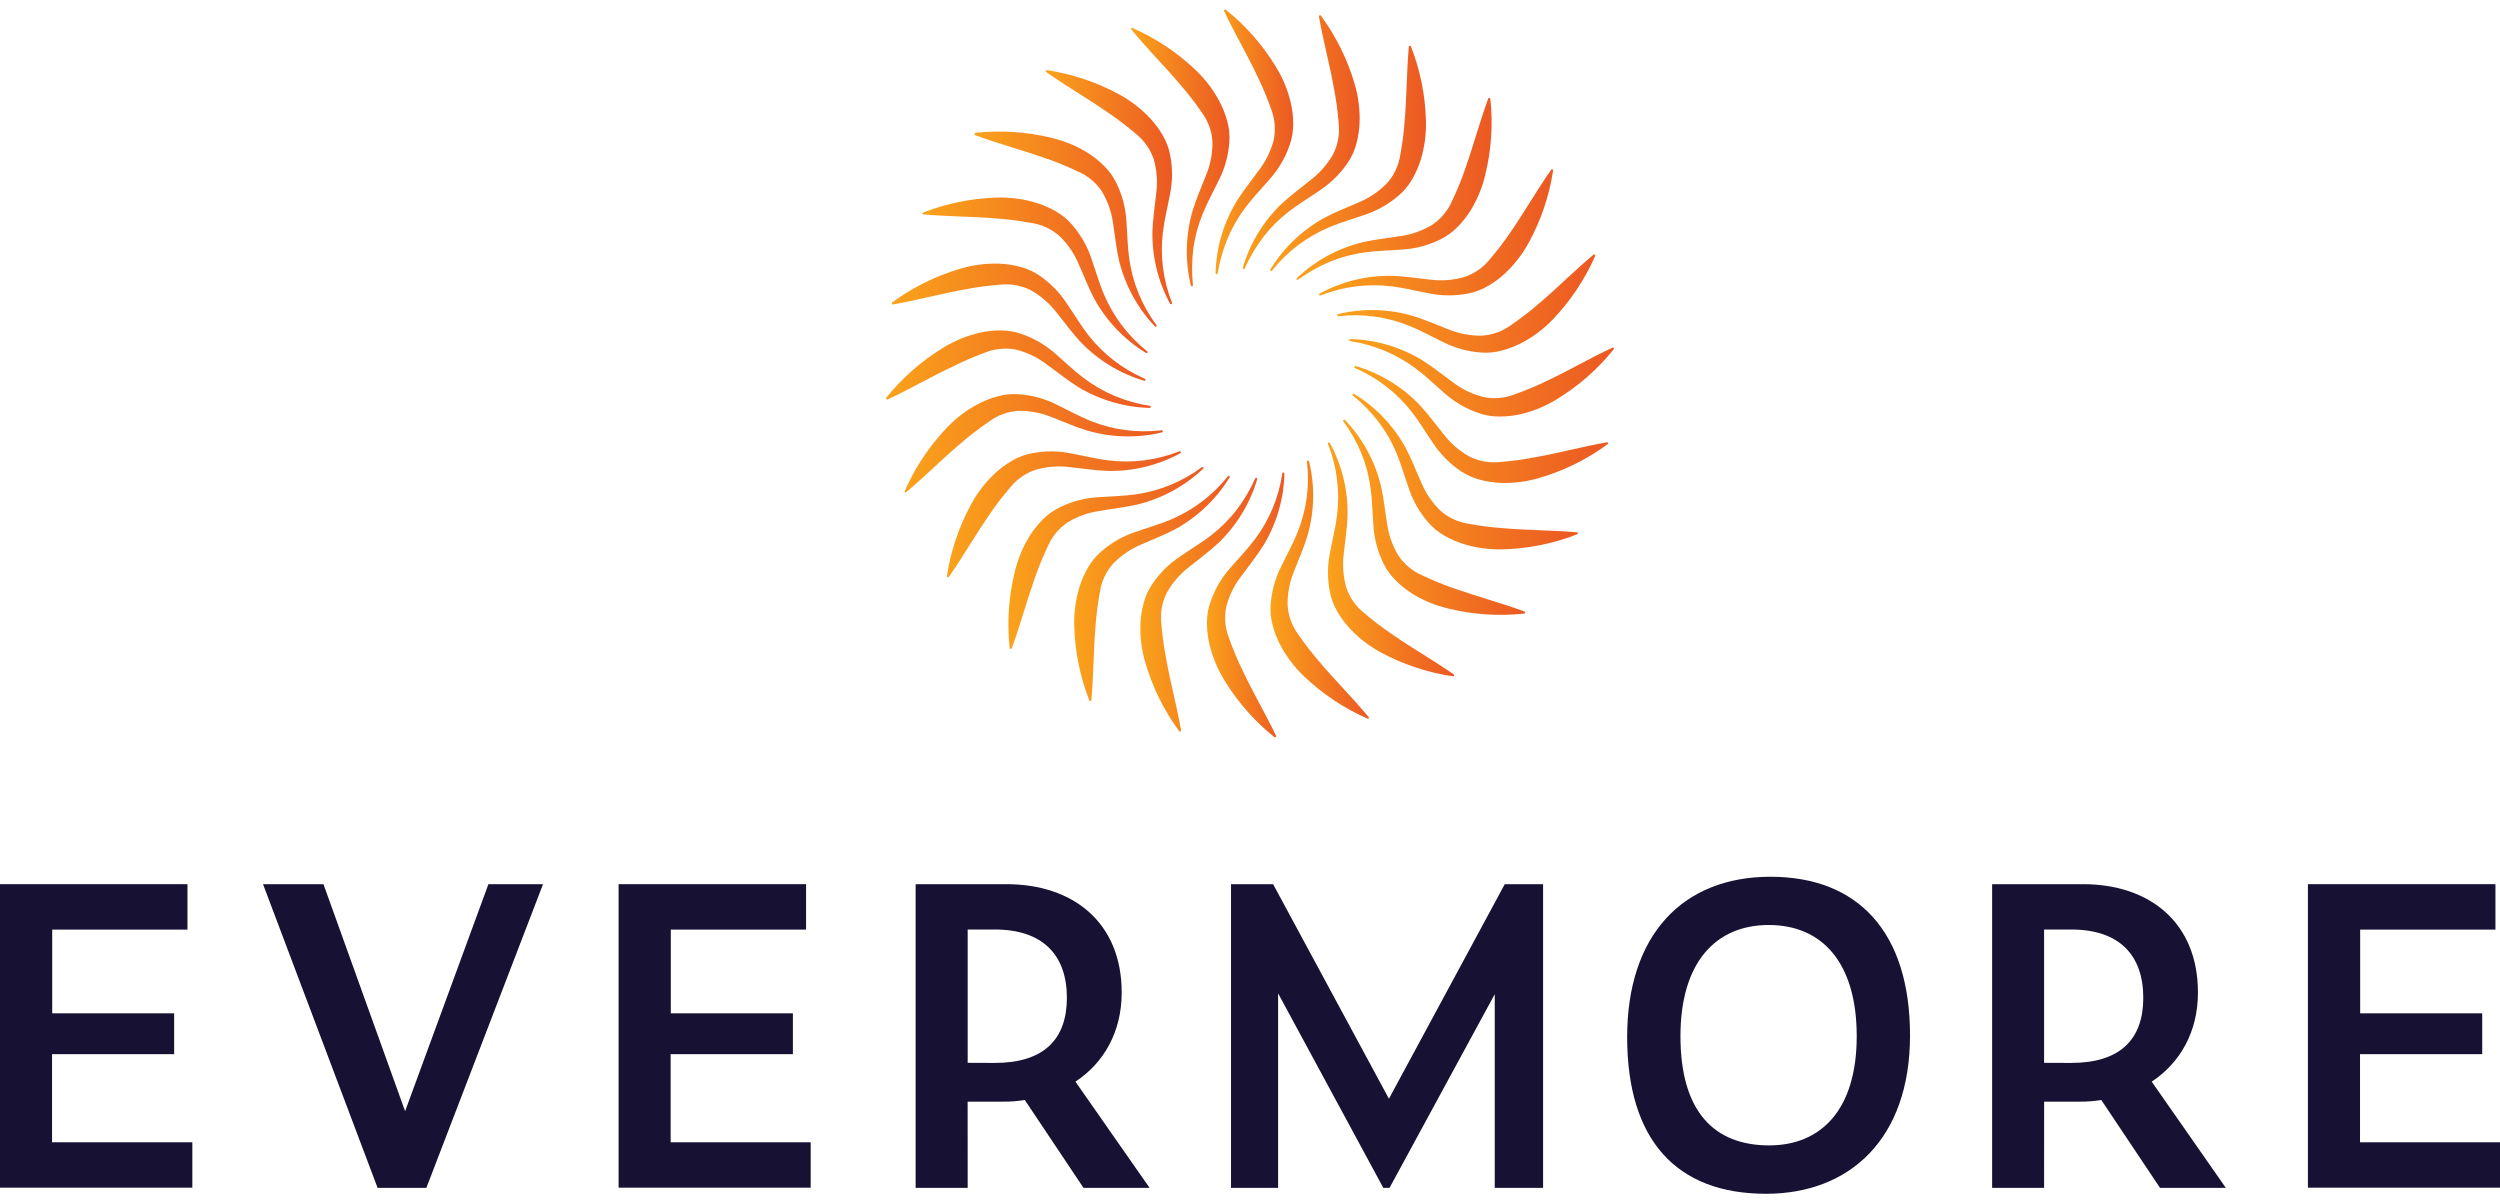
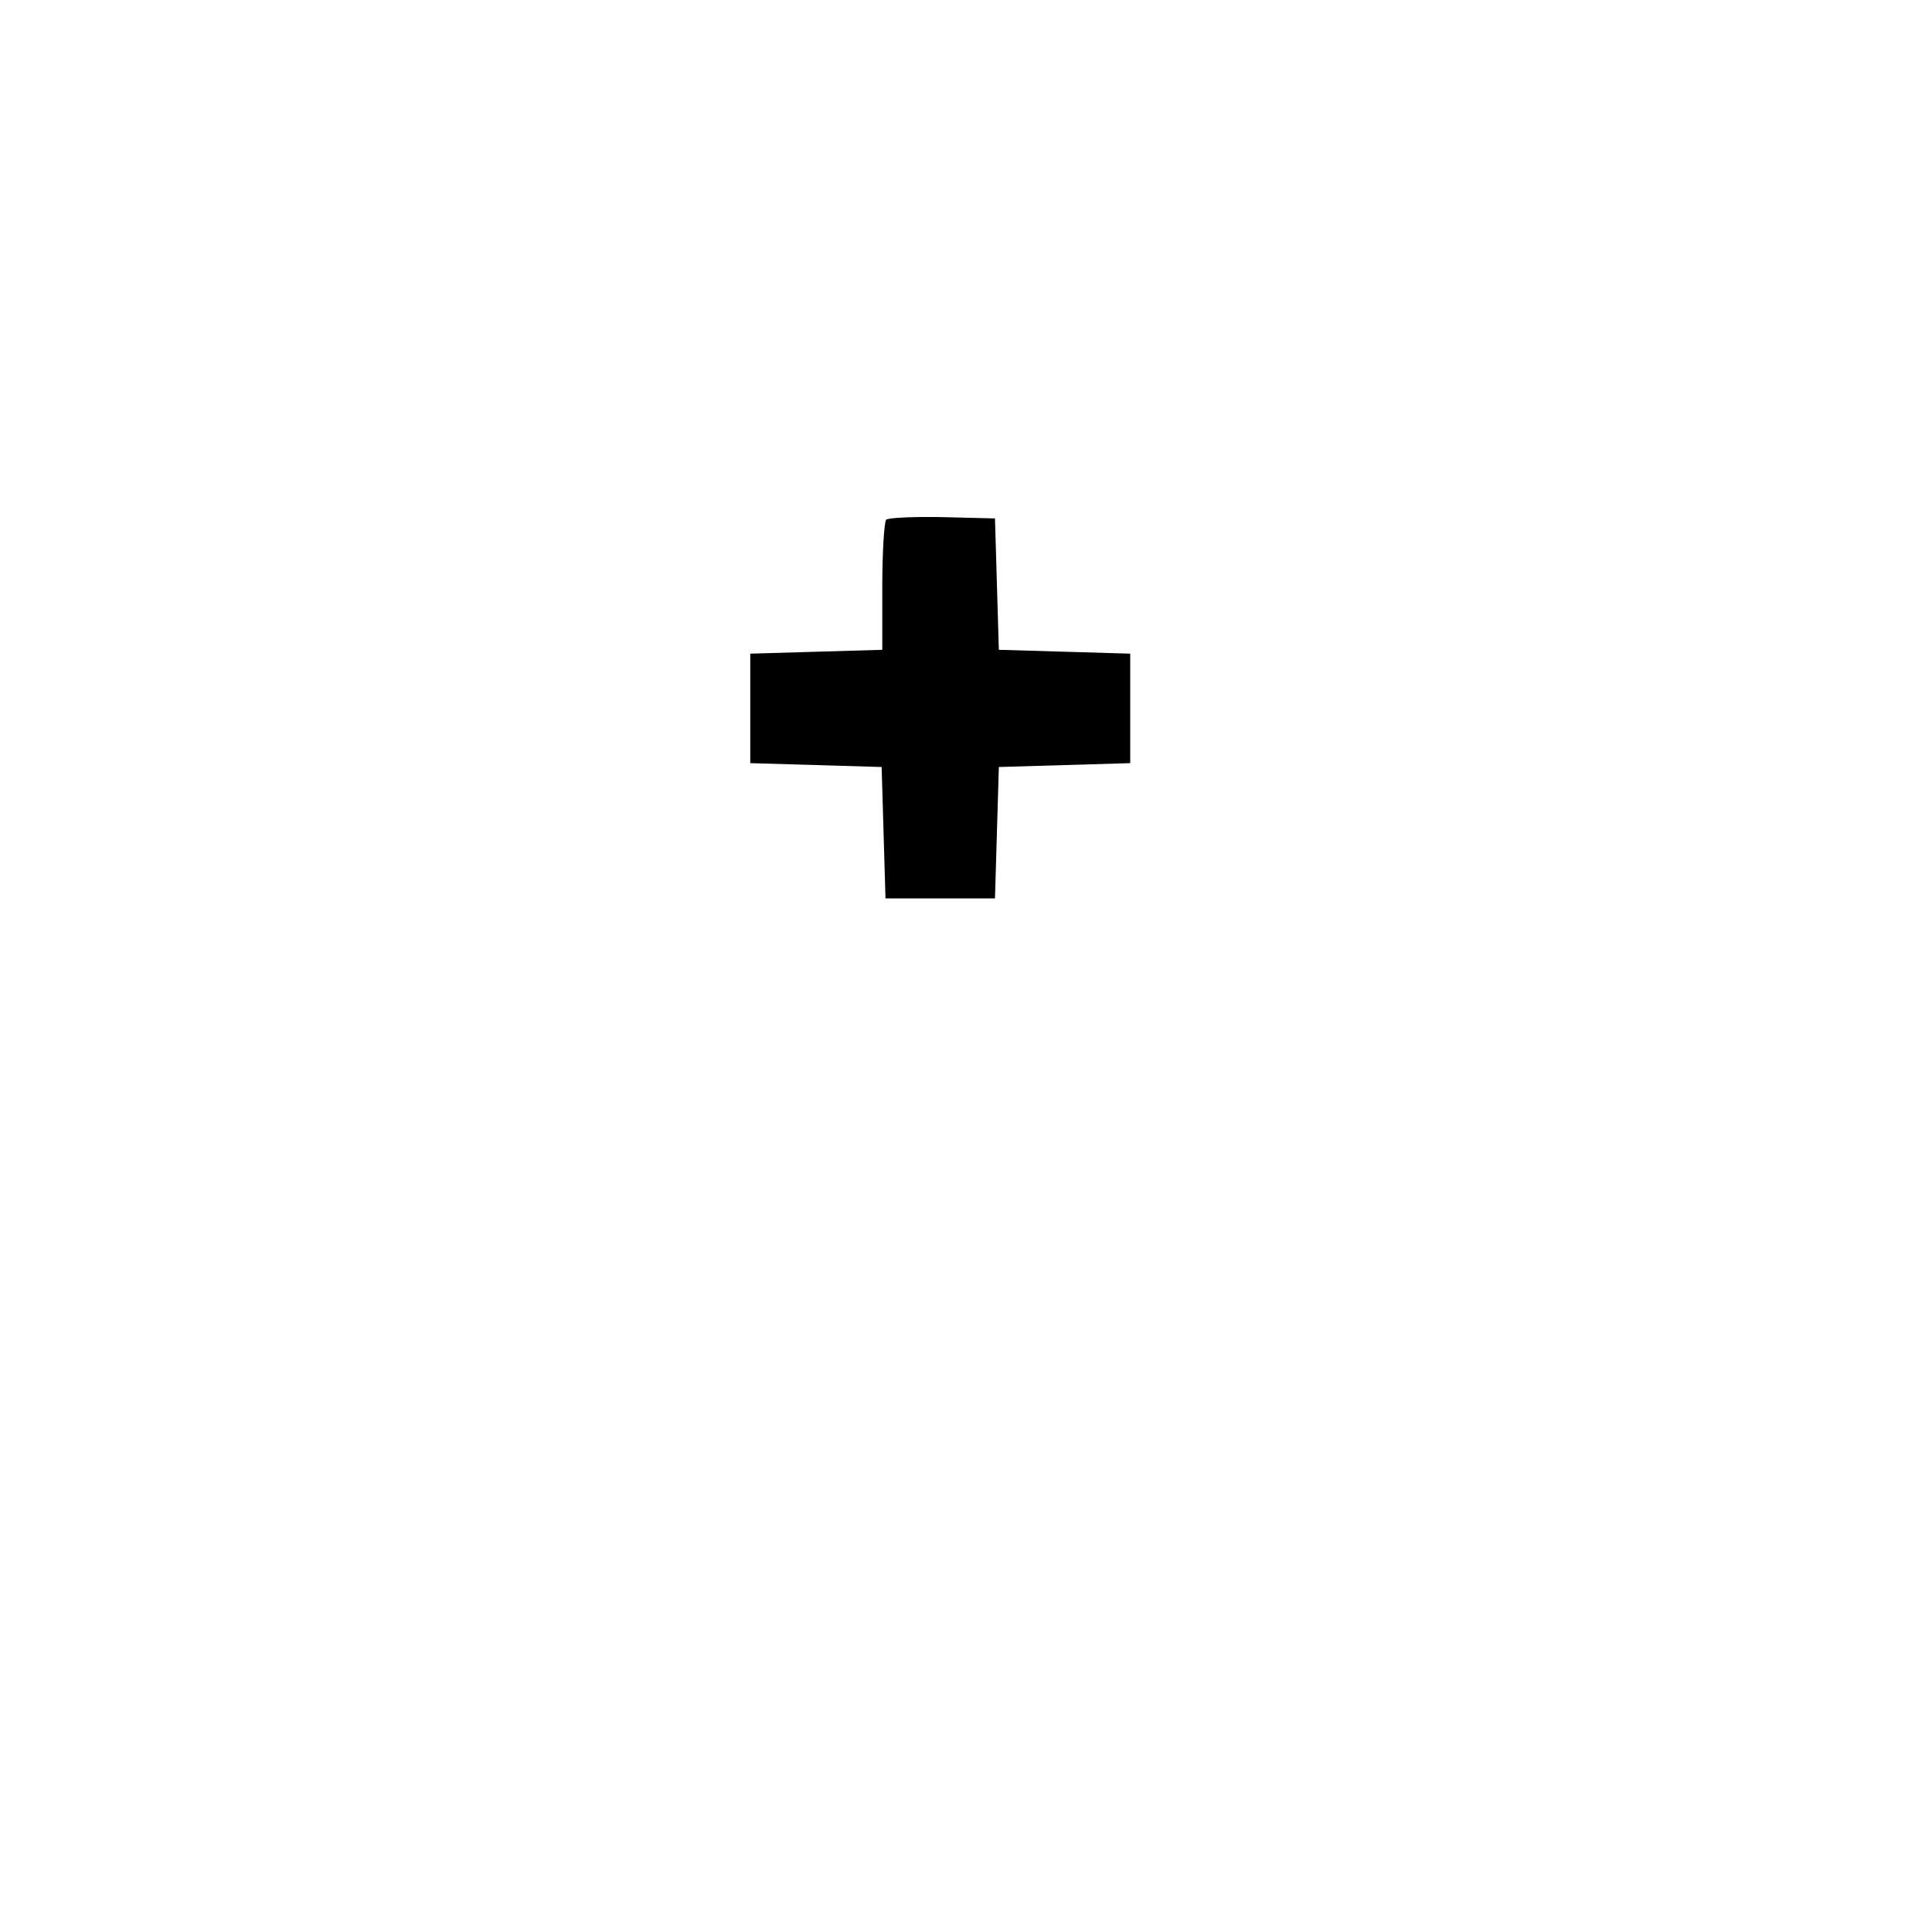
- <svg xmlns="http://www.w3.org/2000/svg" xmlns:xlink="http://www.w3.org/1999/xlink" id="Layer_1" data-name="Layer 1" viewBox="0 0 499 240.12">
-   <defs>
-     <style>.cls-1{fill:url(#linear-gradient);}.cls-2{fill:url(#linear-gradient-2);}.cls-3{fill:url(#linear-gradient-3);}.cls-4{fill:url(#linear-gradient-4);}.cls-5{fill:url(#linear-gradient-5);}.cls-6{fill:url(#linear-gradient-6);}.cls-7{fill:url(#linear-gradient-7);}.cls-8{fill:url(#linear-gradient-8);}.cls-9{fill:url(#linear-gradient-9);}.cls-10{fill:url(#linear-gradient-10);}.cls-11{fill:url(#linear-gradient-11);}.cls-12{fill:url(#linear-gradient-12);}.cls-13{fill:url(#linear-gradient-13);}.cls-14{fill:url(#linear-gradient-14);}.cls-15{fill:url(#linear-gradient-15);}.cls-16{fill:url(#linear-gradient-16);}.cls-17{fill:url(#linear-gradient-17);}.cls-18{fill:url(#linear-gradient-18);}.cls-19{fill:url(#linear-gradient-19);}.cls-20{fill:url(#linear-gradient-20);}.cls-21{fill:url(#linear-gradient-21);}.cls-22{fill:url(#linear-gradient-22);}.cls-23{fill:url(#linear-gradient-23);}.cls-24{fill:url(#linear-gradient-24);}.cls-25{fill:#171133;}</style>
-     <linearGradient id="linear-gradient" x1="242.65" y1="28.29" x2="258.14" y2="28.29" gradientUnits="userSpaceOnUse">
-       <stop offset="0" stop-color="#faa21b" />
-       <stop offset="1" stop-color="#ec5823" />
-     </linearGradient>
-     <linearGradient id="linear-gradient-2" x1="240.85" y1="120.76" x2="256.35" y2="120.76" xlink:href="#linear-gradient" />
-     <linearGradient id="linear-gradient-3" x1="225.76" y1="31.37" x2="245.41" y2="31.37" xlink:href="#linear-gradient" />
-     <linearGradient id="linear-gradient-4" x1="253.59" y1="117.69" x2="273.24" y2="117.69" xlink:href="#linear-gradient" />
-     <linearGradient id="linear-gradient-5" x1="208.77" y1="37.39" x2="233.95" y2="37.39" xlink:href="#linear-gradient" />
-     <linearGradient id="linear-gradient-6" x1="265.05" y1="111.67" x2="290.22" y2="111.67" xlink:href="#linear-gradient" />
-     <linearGradient id="linear-gradient-7" x1="194.55" y1="45.79" x2="230.86" y2="45.79" xlink:href="#linear-gradient" />
-     <linearGradient id="linear-gradient-8" x1="268.13" y1="103.25" x2="304.45" y2="103.25" xlink:href="#linear-gradient" />
-     <linearGradient id="linear-gradient-9" x1="184.06" y1="54.94" x2="229.04" y2="54.94" xlink:href="#linear-gradient" />
-     <linearGradient id="linear-gradient-10" x1="269.94" y1="94.11" x2="314.94" y2="94.11" xlink:href="#linear-gradient" />
-     <linearGradient id="linear-gradient-11" x1="178.02" y1="64.3" x2="228.66" y2="64.3" xlink:href="#linear-gradient" />
-     <linearGradient id="linear-gradient-12" x1="270.32" y1="84.75" x2="320.98" y2="84.75" xlink:href="#linear-gradient" />
-     <linearGradient id="linear-gradient-13" x1="176.83" y1="73.63" x2="229.7" y2="73.63" xlink:href="#linear-gradient" />
-     <linearGradient id="linear-gradient-14" x1="269.3" y1="75.43" x2="322.17" y2="75.43" xlink:href="#linear-gradient" />
-     <linearGradient id="linear-gradient-15" x1="180.57" y1="88.45" x2="232.09" y2="88.45" xlink:href="#linear-gradient" />
-     <linearGradient id="linear-gradient-16" x1="266.9" y1="60.61" x2="318.41" y2="60.61" xlink:href="#linear-gradient" />
-     <linearGradient id="linear-gradient-17" x1="189" y1="102.66" x2="235.7" y2="102.66" xlink:href="#linear-gradient" />
-     <linearGradient id="linear-gradient-18" x1="263.3" y1="46.39" x2="310" y2="46.39" xlink:href="#linear-gradient" />
-     <linearGradient id="linear-gradient-19" x1="201.28" y1="111.32" x2="240.25" y2="111.32" xlink:href="#linear-gradient" />
-     <linearGradient id="linear-gradient-20" x1="258.75" y1="37.73" x2="297.72" y2="37.73" xlink:href="#linear-gradient" />
-     <linearGradient id="linear-gradient-21" x1="214.37" y1="117.47" x2="245.45" y2="117.47" xlink:href="#linear-gradient" />
-     <linearGradient id="linear-gradient-22" x1="253.55" y1="31.59" x2="284.63" y2="31.59" xlink:href="#linear-gradient" />
-     <linearGradient id="linear-gradient-23" x1="227.6" y1="120.68" x2="250.95" y2="120.68" xlink:href="#linear-gradient" />
-     <linearGradient id="linear-gradient-24" x1="248.05" y1="28.37" x2="271.4" y2="28.37" xlink:href="#linear-gradient" />
-   </defs>
-   <path class="cls-1" d="M251,15.27a59.31,59.31,0,0,1,2.67,6.38,11,11,0,0,1,.56,6.29,16.84,16.84,0,0,1-3,6.1c-1.39,1.94-3,3.91-4.36,6.07a29,29,0,0,0-4.24,14.4.21.21,0,0,0,.18.21.21.21,0,0,0,.24-.18,31.87,31.87,0,0,1,2-7,28,28,0,0,1,3.6-6.21c1.43-1.91,3.12-3.63,4.78-5.57a20,20,0,0,0,4-6.85,12.48,12.48,0,0,0,.69-4.21,19.17,19.17,0,0,0-.46-4.11,24.4,24.4,0,0,0-3-7.28,43.65,43.65,0,0,0-10-11.38.24.24,0,0,0-.23,0,.21.21,0,0,0-.1.29C246.49,6.75,249,11,251,15.27Z" />
-   <path class="cls-2" d="M248,133.77a59.41,59.41,0,0,1-2.68-6.38,11,11,0,0,1-.56-6.29,16.84,16.84,0,0,1,3-6.1c1.4-1.94,3-3.9,4.38-6.07a29,29,0,0,0,4.23-14.39.23.23,0,0,0-.18-.22.21.21,0,0,0-.24.18,28.81,28.81,0,0,1-5.55,13.24c-1.44,1.92-3.13,3.64-4.8,5.58a19.84,19.84,0,0,0-4,6.84,12.56,12.56,0,0,0-.69,4.21,19.83,19.83,0,0,0,.46,4.11,24.55,24.55,0,0,0,3,7.28,43.69,43.69,0,0,0,10,11.38.22.22,0,0,0,.23,0,.21.21,0,0,0,.1-.29C252.5,142.29,250,138.08,248,133.77Z" />
-   <path class="cls-3" d="M235.6,16.92a58.72,58.72,0,0,1,4.24,5.47A10.8,10.8,0,0,1,242,28.32,16.68,16.68,0,0,1,240.71,35c-.85,2.23-1.9,4.55-2.65,7a29,29,0,0,0-.36,15,.21.21,0,0,0,.22.16.21.21,0,0,0,.19-.23,33,33,0,0,1,.07-7.3,28.37,28.37,0,0,1,1.87-6.94c.89-2.22,2.07-4.32,3.18-6.62a19.94,19.94,0,0,0,2.14-7.66,12.16,12.16,0,0,0-.42-4.24,19.12,19.12,0,0,0-1.51-3.86A24.14,24.14,0,0,0,238.67,14a43.64,43.64,0,0,0-12.61-8.4.2.2,0,0,0-.23,0,.21.21,0,0,0,0,.3C229.06,9.85,232.54,13.28,235.6,16.92Z" />
-   <path class="cls-4" d="M263.4,132.15a59.53,59.53,0,0,1-4.23-5.47,10.92,10.92,0,0,1-2.17-5.94,16.75,16.75,0,0,1,1.27-6.65c.85-2.24,1.91-4.55,2.65-7a28.84,28.84,0,0,0,.37-15,.22.22,0,0,0-.23-.16.23.23,0,0,0-.19.24,28.78,28.78,0,0,1-1.93,14.22c-.9,2.23-2.08,4.32-3.19,6.63a19.93,19.93,0,0,0-2.13,7.66,12.41,12.41,0,0,0,.43,4.24,19,19,0,0,0,1.51,3.85,24.33,24.33,0,0,0,4.76,6.26,43.83,43.83,0,0,0,12.62,8.4.24.24,0,0,0,.23,0,.22.22,0,0,0,0-.31C269.94,139.21,266.45,135.79,263.4,132.15Z" />
-   <path class="cls-5" d="M221.15,22.47a59.88,59.88,0,0,1,5.51,4.19,11,11,0,0,1,3.64,5.17,17.09,17.09,0,0,1,.48,6.77c-.24,2.37-.66,4.89-.75,7.44a29.17,29.17,0,0,0,3.52,14.59.22.22,0,0,0,.27.09.22.22,0,0,0,.12-.27,28.89,28.89,0,0,1-1.81-14.25c.29-2.38.89-4.71,1.36-7.22a19.9,19.9,0,0,0,.08-8,12.32,12.32,0,0,0-1.51-4,19.52,19.52,0,0,0-2.45-3.32,24.26,24.26,0,0,0-6.23-4.82A44,44,0,0,0,209,14a.24.24,0,0,0-.22.09.22.22,0,0,0,.06.3C213,17.34,217.26,19.75,221.15,22.47Z" />
-   <path class="cls-6" d="M277.83,126.58a61.1,61.1,0,0,1-5.5-4.19,10.83,10.83,0,0,1-3.63-5.17,17.06,17.06,0,0,1-.48-6.76c.24-2.38.66-4.89.75-7.44a29.14,29.14,0,0,0-3.52-14.59.22.22,0,0,0-.27-.09.22.22,0,0,0-.12.27,28.89,28.89,0,0,1,1.81,14.25c-.29,2.37-.89,4.71-1.36,7.22a20,20,0,0,0-.08,8,12.53,12.53,0,0,0,1.5,4,19.12,19.12,0,0,0,2.46,3.33,24,24,0,0,0,6.22,4.81A44,44,0,0,0,290,135a.22.22,0,0,0,.21-.09.23.23,0,0,0-.05-.31C286,131.72,281.73,129.31,277.83,126.58Z" />
-   <path class="cls-7" d="M194.7,27c4.75,1.74,9.48,3,14,4.59a58.6,58.6,0,0,1,6.4,2.62,10.83,10.83,0,0,1,4.84,4,16.59,16.59,0,0,1,2.23,6.4c.38,2.36.62,4.9,1.19,7.39a29.13,29.13,0,0,0,7.18,13.17.23.23,0,0,0,.28,0,.21.21,0,0,0,0-.3,28.77,28.77,0,0,1-5.43-13.29c-.34-2.37-.36-4.78-.55-7.33a20.07,20.07,0,0,0-2-7.7,12.65,12.65,0,0,0-2.49-3.46,18.76,18.76,0,0,0-3.23-2.58,24.39,24.39,0,0,0-7.26-3,43.85,43.85,0,0,0-15.12-1,.21.21,0,0,0-.18.14A.22.22,0,0,0,194.7,27Z" />
-   <path class="cls-8" d="M304.3,122.05c-4.76-1.73-9.49-3-14-4.58a60.66,60.66,0,0,1-6.4-2.62,10.85,10.85,0,0,1-4.84-4.06,16.73,16.73,0,0,1-2.22-6.41c-.39-2.36-.63-4.89-1.2-7.38a28.89,28.89,0,0,0-7.19-13.18.21.21,0,0,0-.32.27,31.66,31.66,0,0,1,3.59,6.35,28.37,28.37,0,0,1,1.84,6.94c.34,2.38.37,4.79.56,7.34a19.92,19.92,0,0,0,2,7.7,12.44,12.44,0,0,0,2.49,3.46,18.82,18.82,0,0,0,3.23,2.59,24.36,24.36,0,0,0,7.26,3,43.68,43.68,0,0,0,15.13,1,.21.21,0,0,0,.18-.14A.22.22,0,0,0,304.3,122.05Z" />
-   <path class="cls-9" d="M184.26,42.79c5,.45,9.93.41,14.66.82a61.44,61.44,0,0,1,6.86.88,11,11,0,0,1,5.73,2.65,16.79,16.79,0,0,1,3.81,5.61c1,2.18,1.87,4.57,3.06,6.82a29.12,29.12,0,0,0,10.34,10.87.22.22,0,0,0,.28,0,.21.21,0,0,0,0-.3,29.19,29.19,0,0,1-8.68-11.44c-.93-2.2-1.58-4.52-2.42-6.93a20,20,0,0,0-3.92-6.92,12.29,12.29,0,0,0-3.3-2.7,19.44,19.44,0,0,0-3.79-1.65,24.09,24.09,0,0,0-7.79-1.06,43.57,43.57,0,0,0-14.86,3,.22.22,0,0,0-.14.18A.21.21,0,0,0,184.26,42.79Z" />
-   <path class="cls-10" d="M314.74,106.25c-5-.44-9.93-.4-14.67-.82a59.48,59.48,0,0,1-6.86-.87,11,11,0,0,1-5.73-2.65,17.06,17.06,0,0,1-3.8-5.62c-1-2.18-1.88-4.56-3.07-6.82A28.92,28.92,0,0,0,270.26,78.6a.21.21,0,0,0-.24.34,31.53,31.53,0,0,1,5.11,5.22,28,28,0,0,1,3.58,6.22c.93,2.2,1.58,4.53,2.43,6.94a19.79,19.79,0,0,0,3.91,6.92,12.29,12.29,0,0,0,3.3,2.7,19.1,19.1,0,0,0,3.79,1.65,24.19,24.19,0,0,0,7.8,1.06,44,44,0,0,0,14.86-3,.22.22,0,0,0,.14-.19A.21.21,0,0,0,314.74,106.25Z" />
-   <path class="cls-11" d="M178.27,60.76c5-.88,9.7-2.18,14.38-3a60.37,60.37,0,0,1,6.85-.93,11,11,0,0,1,6.23,1.09,16.91,16.91,0,0,1,5.13,4.43c1.51,1.85,3,3.93,4.72,5.8A28.88,28.88,0,0,0,228.39,76a.21.21,0,0,0,.15-.39,28.91,28.91,0,0,1-11.36-8.79c-1.47-1.89-2.7-4-4.14-6.08A19.89,19.89,0,0,0,207.47,55a12.43,12.43,0,0,0-3.89-1.75,18.67,18.67,0,0,0-4.08-.62,24.39,24.39,0,0,0-7.81,1,43.93,43.93,0,0,0-13.59,6.72.22.22,0,0,0-.08.22A.22.22,0,0,0,178.27,60.76Z" />
-   <path class="cls-12" d="M320.73,88.28c-5,.89-9.7,2.19-14.38,3a60.24,60.24,0,0,1-6.86.93,10.93,10.93,0,0,1-6.22-1.1,16.8,16.8,0,0,1-5.13-4.44c-1.51-1.85-3-3.92-4.73-5.79a29.14,29.14,0,0,0-12.81-7.82.22.22,0,0,0-.26.12.21.21,0,0,0,.11.28,28.91,28.91,0,0,1,11.36,8.79c1.48,1.89,2.71,4,4.14,6.07A20.18,20.18,0,0,0,291.52,94a12.79,12.79,0,0,0,3.89,1.76,19.38,19.38,0,0,0,4.09.62,24.12,24.12,0,0,0,7.81-1,43.73,43.73,0,0,0,13.59-6.73.21.21,0,0,0,.08-.21A.22.22,0,0,0,320.73,88.28Z" />
-   <path class="cls-13" d="M196.63,70.37a11,11,0,0,1,6.29-.56,16.84,16.84,0,0,1,6.1,3c1.94,1.39,3.91,3,6.07,4.37a29.1,29.1,0,0,0,14.39,4.24.21.21,0,0,0,.22-.18.21.21,0,0,0-.18-.24,29,29,0,0,1-13.24-5.56c-1.91-1.44-3.64-3.12-5.57-4.79a19.8,19.8,0,0,0-6.85-4,12.53,12.53,0,0,0-4.21-.7,19.17,19.17,0,0,0-4.11.46,24.4,24.4,0,0,0-7.28,3,43.69,43.69,0,0,0-11.38,10,.2.2,0,0,0,0,.22.22.22,0,0,0,.29.11c4.59-2.14,8.8-4.62,13.11-6.63A59.31,59.31,0,0,1,196.63,70.37Z" />
-   <path class="cls-14" d="M321.86,69.39c-4.59,2.14-8.8,4.61-13.11,6.63a59.31,59.31,0,0,1-6.38,2.67,10.88,10.88,0,0,1-6.29.55,16.81,16.81,0,0,1-6.1-2.95c-1.94-1.4-3.91-3-6.07-4.37a29.11,29.11,0,0,0-14.39-4.25.23.23,0,0,0-.22.18.2.2,0,0,0,.18.24,29,29,0,0,1,13.24,5.57c1.91,1.43,3.64,3.12,5.57,4.79a20,20,0,0,0,6.85,4,12.27,12.27,0,0,0,4.21.69,19.17,19.17,0,0,0,4.11-.45,24.4,24.4,0,0,0,7.28-3,43.69,43.69,0,0,0,11.38-10,.21.21,0,0,0,0-.23A.22.22,0,0,0,321.86,69.39Z" />
-   <path class="cls-15" d="M197.34,84.2A11,11,0,0,1,203.28,82a16.83,16.83,0,0,1,6.66,1.27c2.23.85,4.55,1.91,7,2.65a29,29,0,0,0,15,.38.23.23,0,0,0,.16-.23.21.21,0,0,0-.23-.19A28.81,28.81,0,0,1,217.63,84c-2.22-.9-4.32-2.08-6.62-3.19a20,20,0,0,0-7.67-2.12,12.43,12.43,0,0,0-4.24.43,19.61,19.61,0,0,0-3.85,1.5A24.36,24.36,0,0,0,189,85.36,43.83,43.83,0,0,0,180.59,98a.22.22,0,0,0,0,.22.23.23,0,0,0,.31,0c3.88-3.26,7.3-6.74,10.94-9.8A61.34,61.34,0,0,1,197.34,84.2Z" />
-   <path class="cls-16" d="M301.64,64.86A11,11,0,0,1,295.71,67a17,17,0,0,1-6.66-1.28c-2.23-.85-4.55-1.9-7-2.65a29,29,0,0,0-15-.37.22.22,0,0,0-.16.23.21.21,0,0,0,.23.19,28.81,28.81,0,0,1,14.23,1.94c2.22.89,4.32,2.07,6.62,3.18a20,20,0,0,0,7.66,2.13,12.49,12.49,0,0,0,4.25-.43,19.85,19.85,0,0,0,3.85-1.5A24.36,24.36,0,0,0,310,63.7a43.83,43.83,0,0,0,8.4-12.62.22.22,0,0,0-.34-.25c-3.88,3.26-7.31,6.74-10.94,9.8A60,60,0,0,1,301.64,64.86Z" />
-   <path class="cls-17" d="M206.8,93.74a16.89,16.89,0,0,1,6.76-.5c2.38.24,4.89.66,7.45.75a28.92,28.92,0,0,0,14.58-3.52.22.22,0,0,0,.1-.26.23.23,0,0,0-.28-.13,28.85,28.85,0,0,1-14.24,1.81c-2.38-.29-4.72-.89-7.23-1.36a19.86,19.86,0,0,0-7.95-.06,12.24,12.24,0,0,0-4,1.5,19.68,19.68,0,0,0-3.34,2.45,24.22,24.22,0,0,0-4.81,6.23A43.58,43.58,0,0,0,189,115a.2.2,0,0,0,.09.21.22.22,0,0,0,.3-.06c2.9-4.15,5.31-8.4,8-12.29a56.74,56.74,0,0,1,4.19-5.5A10.9,10.9,0,0,1,206.8,93.74Z" />
-   <path class="cls-18" d="M292.2,55.32a16.92,16.92,0,0,1-6.77.49c-2.37-.24-4.88-.66-7.44-.75a29,29,0,0,0-14.58,3.53.21.21,0,0,0,.18.38,29,29,0,0,1,14.24-1.81c2.38.29,4.71.89,7.22,1.36a19.86,19.86,0,0,0,7.95.07,12.32,12.32,0,0,0,4-1.51,18.23,18.23,0,0,0,3.33-2.45,24.44,24.44,0,0,0,4.82-6.22A43.74,43.74,0,0,0,310,34.05a.2.2,0,0,0-.09-.21.21.21,0,0,0-.3.06c-2.91,4.14-5.32,8.39-8,12.28a59.88,59.88,0,0,1-4.19,5.51A11,11,0,0,1,292.2,55.32Z" />
-   <path class="cls-19" d="M227,100.71a29.21,29.21,0,0,0,13.18-7.18.21.21,0,0,0,0-.28.22.22,0,0,0-.29,0,29,29,0,0,1-13.29,5.44c-2.38.33-4.79.36-7.33.55a19.89,19.89,0,0,0-7.7,2,12.46,12.46,0,0,0-3.46,2.48,19.55,19.55,0,0,0-2.58,3.23,24.13,24.13,0,0,0-3,7.26,43.66,43.66,0,0,0-1,15.13.23.23,0,0,0,.14.18.22.22,0,0,0,.28-.14c1.73-4.75,3-9.48,4.58-13.95a62.46,62.46,0,0,1,2.62-6.4,11,11,0,0,1,4.06-4.84,16.75,16.75,0,0,1,6.4-2.22C222,101.52,224.53,101.28,227,100.71Z" />
-   <path class="cls-20" d="M272,48.35a29,29,0,0,0-13.18,7.18.21.21,0,0,0,0,.28.21.21,0,0,0,.29,0,31.69,31.69,0,0,1,6.36-3.58,28.2,28.2,0,0,1,6.93-1.85c2.38-.34,4.79-.36,7.33-.56a19.89,19.89,0,0,0,7.7-2,12.44,12.44,0,0,0,3.46-2.49,18.76,18.76,0,0,0,2.58-3.23,23.92,23.92,0,0,0,3-7.26,43.6,43.6,0,0,0,1-15.12.22.22,0,0,0-.42-.05c-1.73,4.76-3,9.49-4.58,14a60.66,60.66,0,0,1-2.62,6.4,10.94,10.94,0,0,1-4.06,4.85,16.93,16.93,0,0,1-6.4,2.23C277,47.53,274.48,47.78,272,48.35Z" />
-   <path class="cls-21" d="M234.55,105.64A29.12,29.12,0,0,0,245.42,95.3a.2.2,0,0,0,0-.27.21.21,0,0,0-.3,0,29.1,29.1,0,0,1-11.44,8.68c-2.2.94-4.52,1.58-6.93,2.43a19.81,19.81,0,0,0-6.92,3.92,12.44,12.44,0,0,0-2.7,3.29,18.9,18.9,0,0,0-1.66,3.79,24.42,24.42,0,0,0-1.05,7.8,43.74,43.74,0,0,0,3,14.85.22.22,0,0,0,.19.14.21.21,0,0,0,.23-.2c.44-5,.41-9.93.82-14.66a59.2,59.2,0,0,1,.87-6.86,10.84,10.84,0,0,1,2.67-5.72,16.74,16.74,0,0,1,5.6-3.81C229.91,107.72,232.3,106.83,234.55,105.64Z" />
-   <path class="cls-22" d="M264.45,43.42a29,29,0,0,0-10.87,10.34.2.2,0,0,0,0,.27.21.21,0,0,0,.3,0,29,29,0,0,1,11.44-8.68c2.2-.94,4.52-1.59,6.93-2.43A20,20,0,0,0,279.21,39a12.44,12.44,0,0,0,2.7-3.29,19.15,19.15,0,0,0,1.66-3.79,24.46,24.46,0,0,0,1.05-7.8,43.84,43.84,0,0,0-3-14.86.21.21,0,0,0-.19-.13.21.21,0,0,0-.23.2c-.44,5-.41,9.92-.82,14.66a59.3,59.3,0,0,1-.87,6.85,10.87,10.87,0,0,1-2.67,5.73,16.83,16.83,0,0,1-5.61,3.81C269.09,41.33,266.7,42.22,264.45,43.42Z" />
-   <path class="cls-23" d="M250.94,95.63a.21.21,0,0,0-.12-.25.2.2,0,0,0-.27.1,31.67,31.67,0,0,1-3.72,6.29,28.35,28.35,0,0,1-5.08,5.07c-1.89,1.48-4,2.7-6.07,4.14a20,20,0,0,0-5.67,5.57,12.23,12.23,0,0,0-1.76,3.89,18.76,18.76,0,0,0-.62,4.09,24,24,0,0,0,1,7.8,43.71,43.71,0,0,0,6.72,13.59.21.21,0,0,0,.21.08.22.22,0,0,0,.18-.25c-.88-5-2.18-9.7-3-14.38a60.37,60.37,0,0,1-.93-6.85,10.82,10.82,0,0,1,1.09-6.22,16.82,16.82,0,0,1,4.44-5.13c1.85-1.51,3.92-3,5.79-4.73A29,29,0,0,0,250.94,95.63Z" />
-   <path class="cls-24" d="M248.06,53.43a.21.21,0,0,0,.12.25.2.2,0,0,0,.27-.11,31.88,31.88,0,0,1,3.72-6.28,28,28,0,0,1,5.08-5.07c1.89-1.48,4-2.71,6.07-4.15A20.18,20.18,0,0,0,269,32.5a12.43,12.43,0,0,0,1.75-3.89,18.76,18.76,0,0,0,.62-4.09,24.12,24.12,0,0,0-1-7.81,43.55,43.55,0,0,0-6.72-13.58.22.22,0,0,0-.39.16c.88,5,2.18,9.7,3,14.38a60.54,60.54,0,0,1,.93,6.86,10.82,10.82,0,0,1-1.09,6.22,16.82,16.82,0,0,1-4.44,5.13c-1.85,1.52-3.92,3-5.79,4.74A28.93,28.93,0,0,0,248.06,53.43Z" />
-   <path class="cls-25" d="M0,176.48H37.42v9.07h-27v16.71H34.76v8.15H10.39V228h28v9.06H0Z" />
-   <path class="cls-25" d="M85.1,237.1H75.37L52.5,176.48H64.56l16.3,45.32,16.63-45.32h10.9Z" />
-   <path class="cls-25" d="M123.47,176.48h37.42v9.07h-27v16.71h24.37v8.15H133.86V228h27.95v9.06H123.47Z" />
-   <path class="cls-25" d="M193.15,237.1H182.76V176.48h18.13c13.3,0,23,7.65,23,21.62,0,7.9-3.58,14.06-9.23,17.8l14.8,21.2H216.27l-11.72-17.54a25.58,25.58,0,0,1-4.41.33h-7Zm5.41-24.94c9.81,0,14.39-4.74,14.39-13,0-8.56-4.83-13.63-14.39-13.63h-5.41v26.61Z" />
-   <path class="cls-25" d="M255.11,198.27V237.1h-9.4V176.48h8.4l23.12,42.83,23.12-42.83H308V237.1h-9.65V198.44l-21,38.66h-1.24Z" />
-   <path class="cls-25" d="M324.78,207c0-20.29,11-32,28.6-32,17.47,0,27.86,11,27.86,31.68s-12.06,31.6-28.77,31.6C334.67,238.27,324.78,227.62,324.78,207Zm45.82-.17c0-14.8-7-22.2-17.55-22.2s-17.63,7.4-17.63,22.2c0,15.06,6.74,21.79,17.71,21.79C363.45,228.62,370.6,221.55,370.6,206.83Z" />
-   <path class="cls-25" d="M408,237.1H397.63V176.48h18.13c13.3,0,22.95,7.65,22.95,21.62,0,7.9-3.58,14.06-9.23,17.8l14.8,21.2H431.14l-11.72-17.54a25.58,25.58,0,0,1-4.41.33h-7Zm5.41-24.94c9.81,0,14.39-4.74,14.39-13,0-8.56-4.83-13.63-14.39-13.63H408v26.61Z" />
-   <path class="cls-25" d="M460.66,176.48h37.43v9.07h-27v16.71h24.36v8.15H471.06V228H499v9.06H460.66Z" />
+ <svg xmlns="http://www.w3.org/2000/svg" version="1.0" viewBox="0 0 300 300" preserveAspectRatio="xMidYMid meet">
+   <g transform="translate(0,219) scale(0.1,-0.1)" fill="#000000" stroke="none">
+     <path d="M1376 1383 c-3 -4 -6 -50 -6 -104 l0 -98 -102 -3 -103 -3 0 -85 0         -85 102 -3 102 -3 3 -102 3 -102 85 0 85 0 3 102 3 102 102 3 102 3 0 85 0 85         -102 3 -102 3 -3 102 -3 102 -81 2 c-45 1 -85 -1 -88 -4z" />
+   </g>
</svg>
